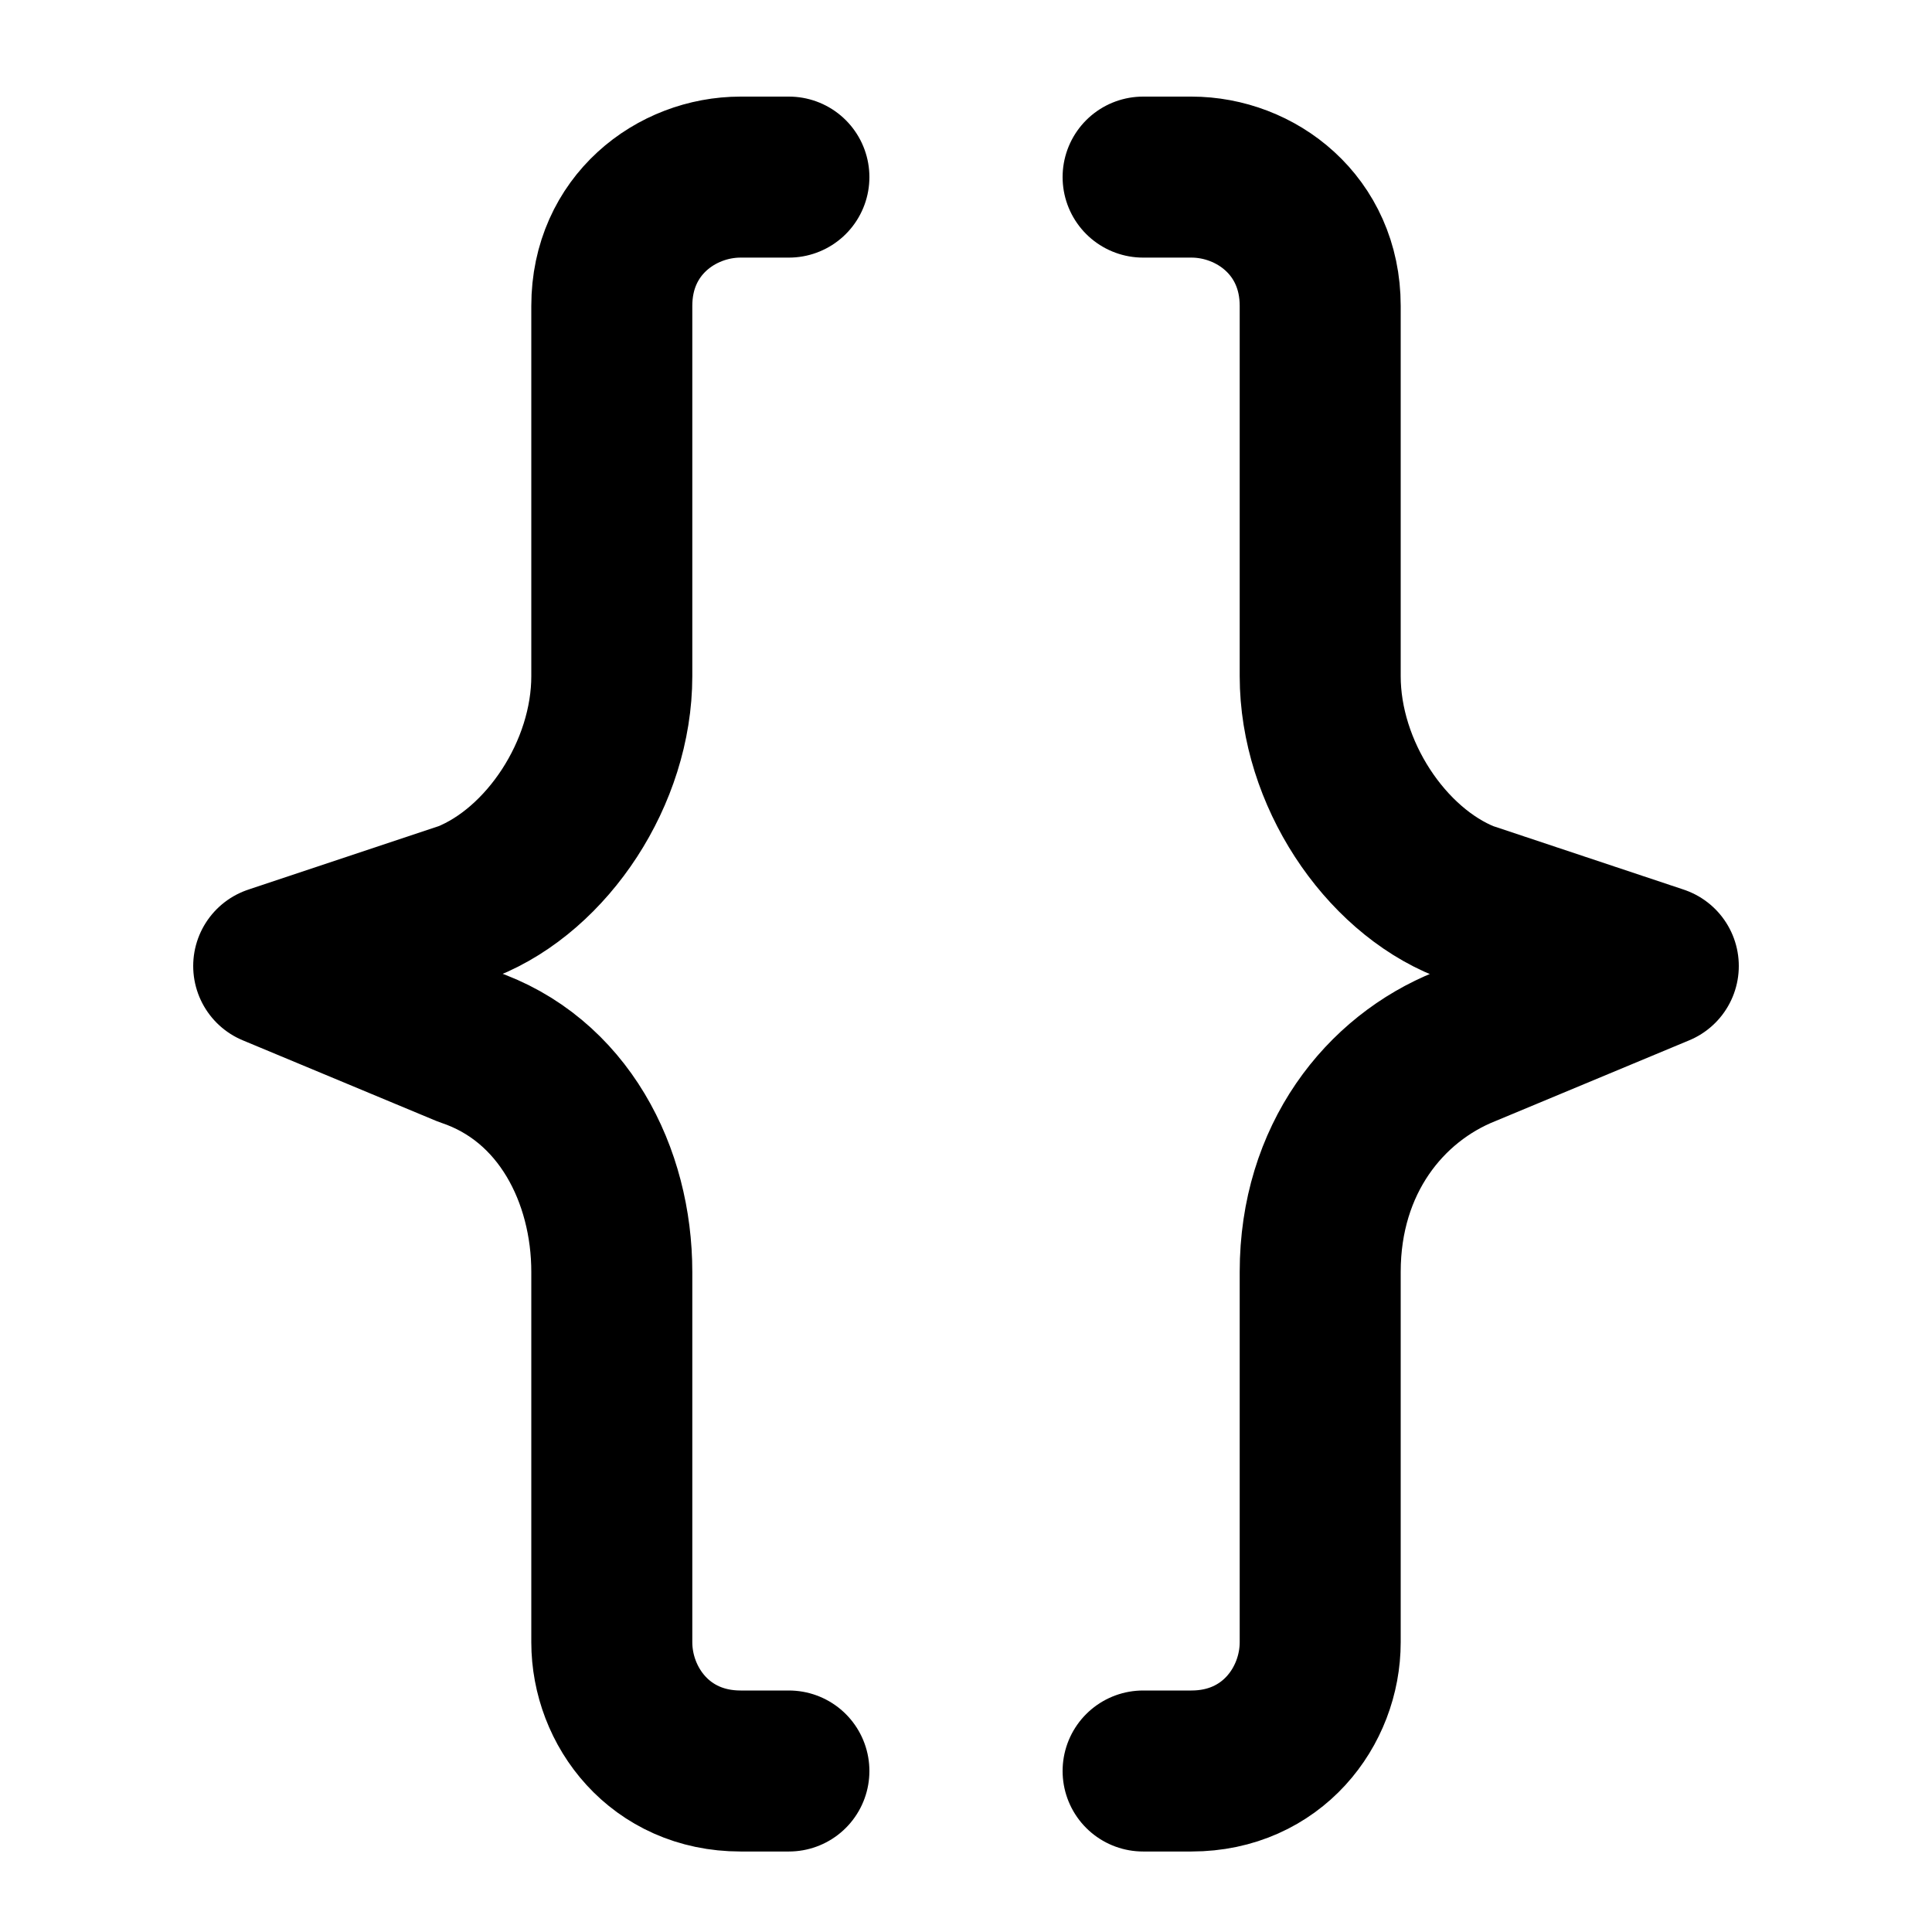
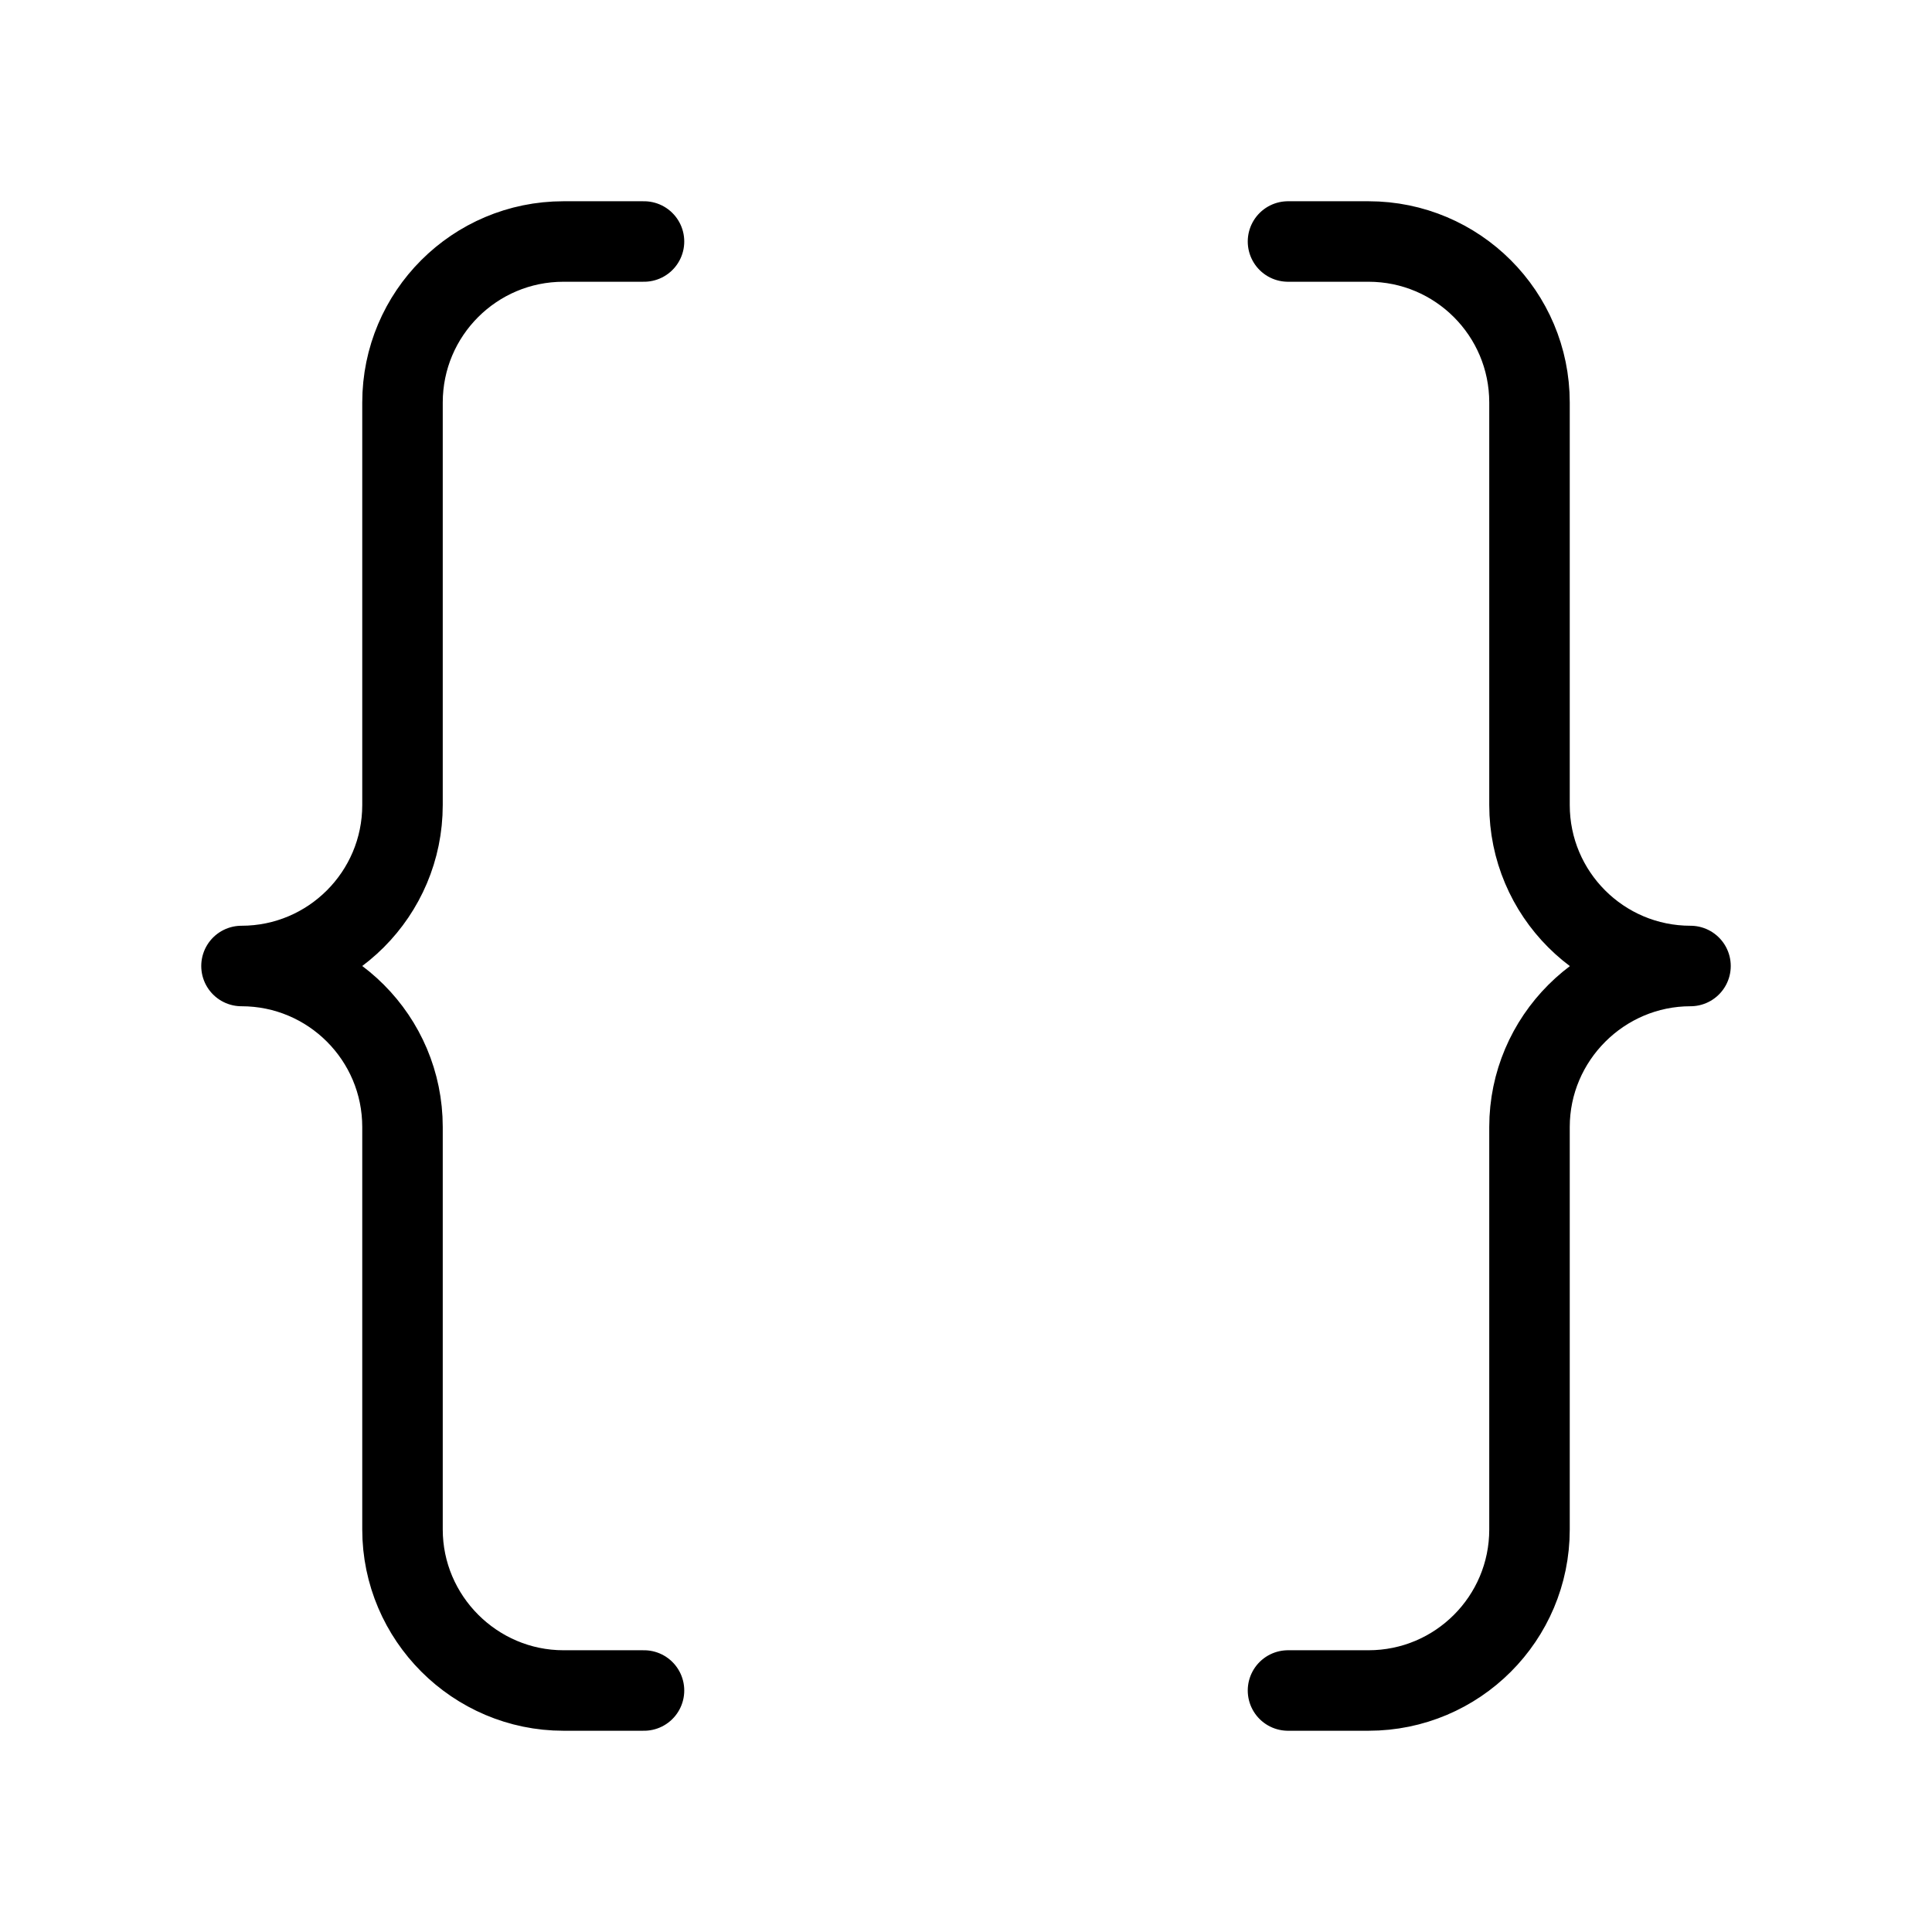
- <svg xmlns="http://www.w3.org/2000/svg" viewBox="0 0 12 12" fill="none">
-   <path stroke="currentColor" stroke-linecap="round" stroke-linejoin="round" d="M4.9 1.1h-.3c-.4 0-.8.3-.8.8v2.3c0 .6-.4 1.2-.9 1.4L1.7 6l1.2.5c.6.2.9.8.9 1.4v2.3c0 .4.3.8.8.8h.3m2.2-9.9h.3c.4 0 .8.3.8.8v2.3c0 .6.4 1.2.9 1.4l1.2.4-1.2.5c-.5.2-.9.7-.9 1.4v2.3c0 .4-.3.8-.8.8h-.3" />
+ <svg xmlns="http://www.w3.org/2000/svg" viewBox="0 0 24 24" fill="none">
+   <path d="M8 3H7a2 2 0 0 0-2 2v5a2 2 0 0 1-2 2 2 2 0 0 1 2 2v5c0 1.1.9 2 2 2h1M16 21h1a2 2 0 0 0 2-2v-5c0-1.1.9-2 2-2a2 2 0 0 1-2-2V5a2 2 0 0 0-2-2h-1" stroke="currentColor" stroke-linecap="round" stroke-linejoin="round" />
</svg>
